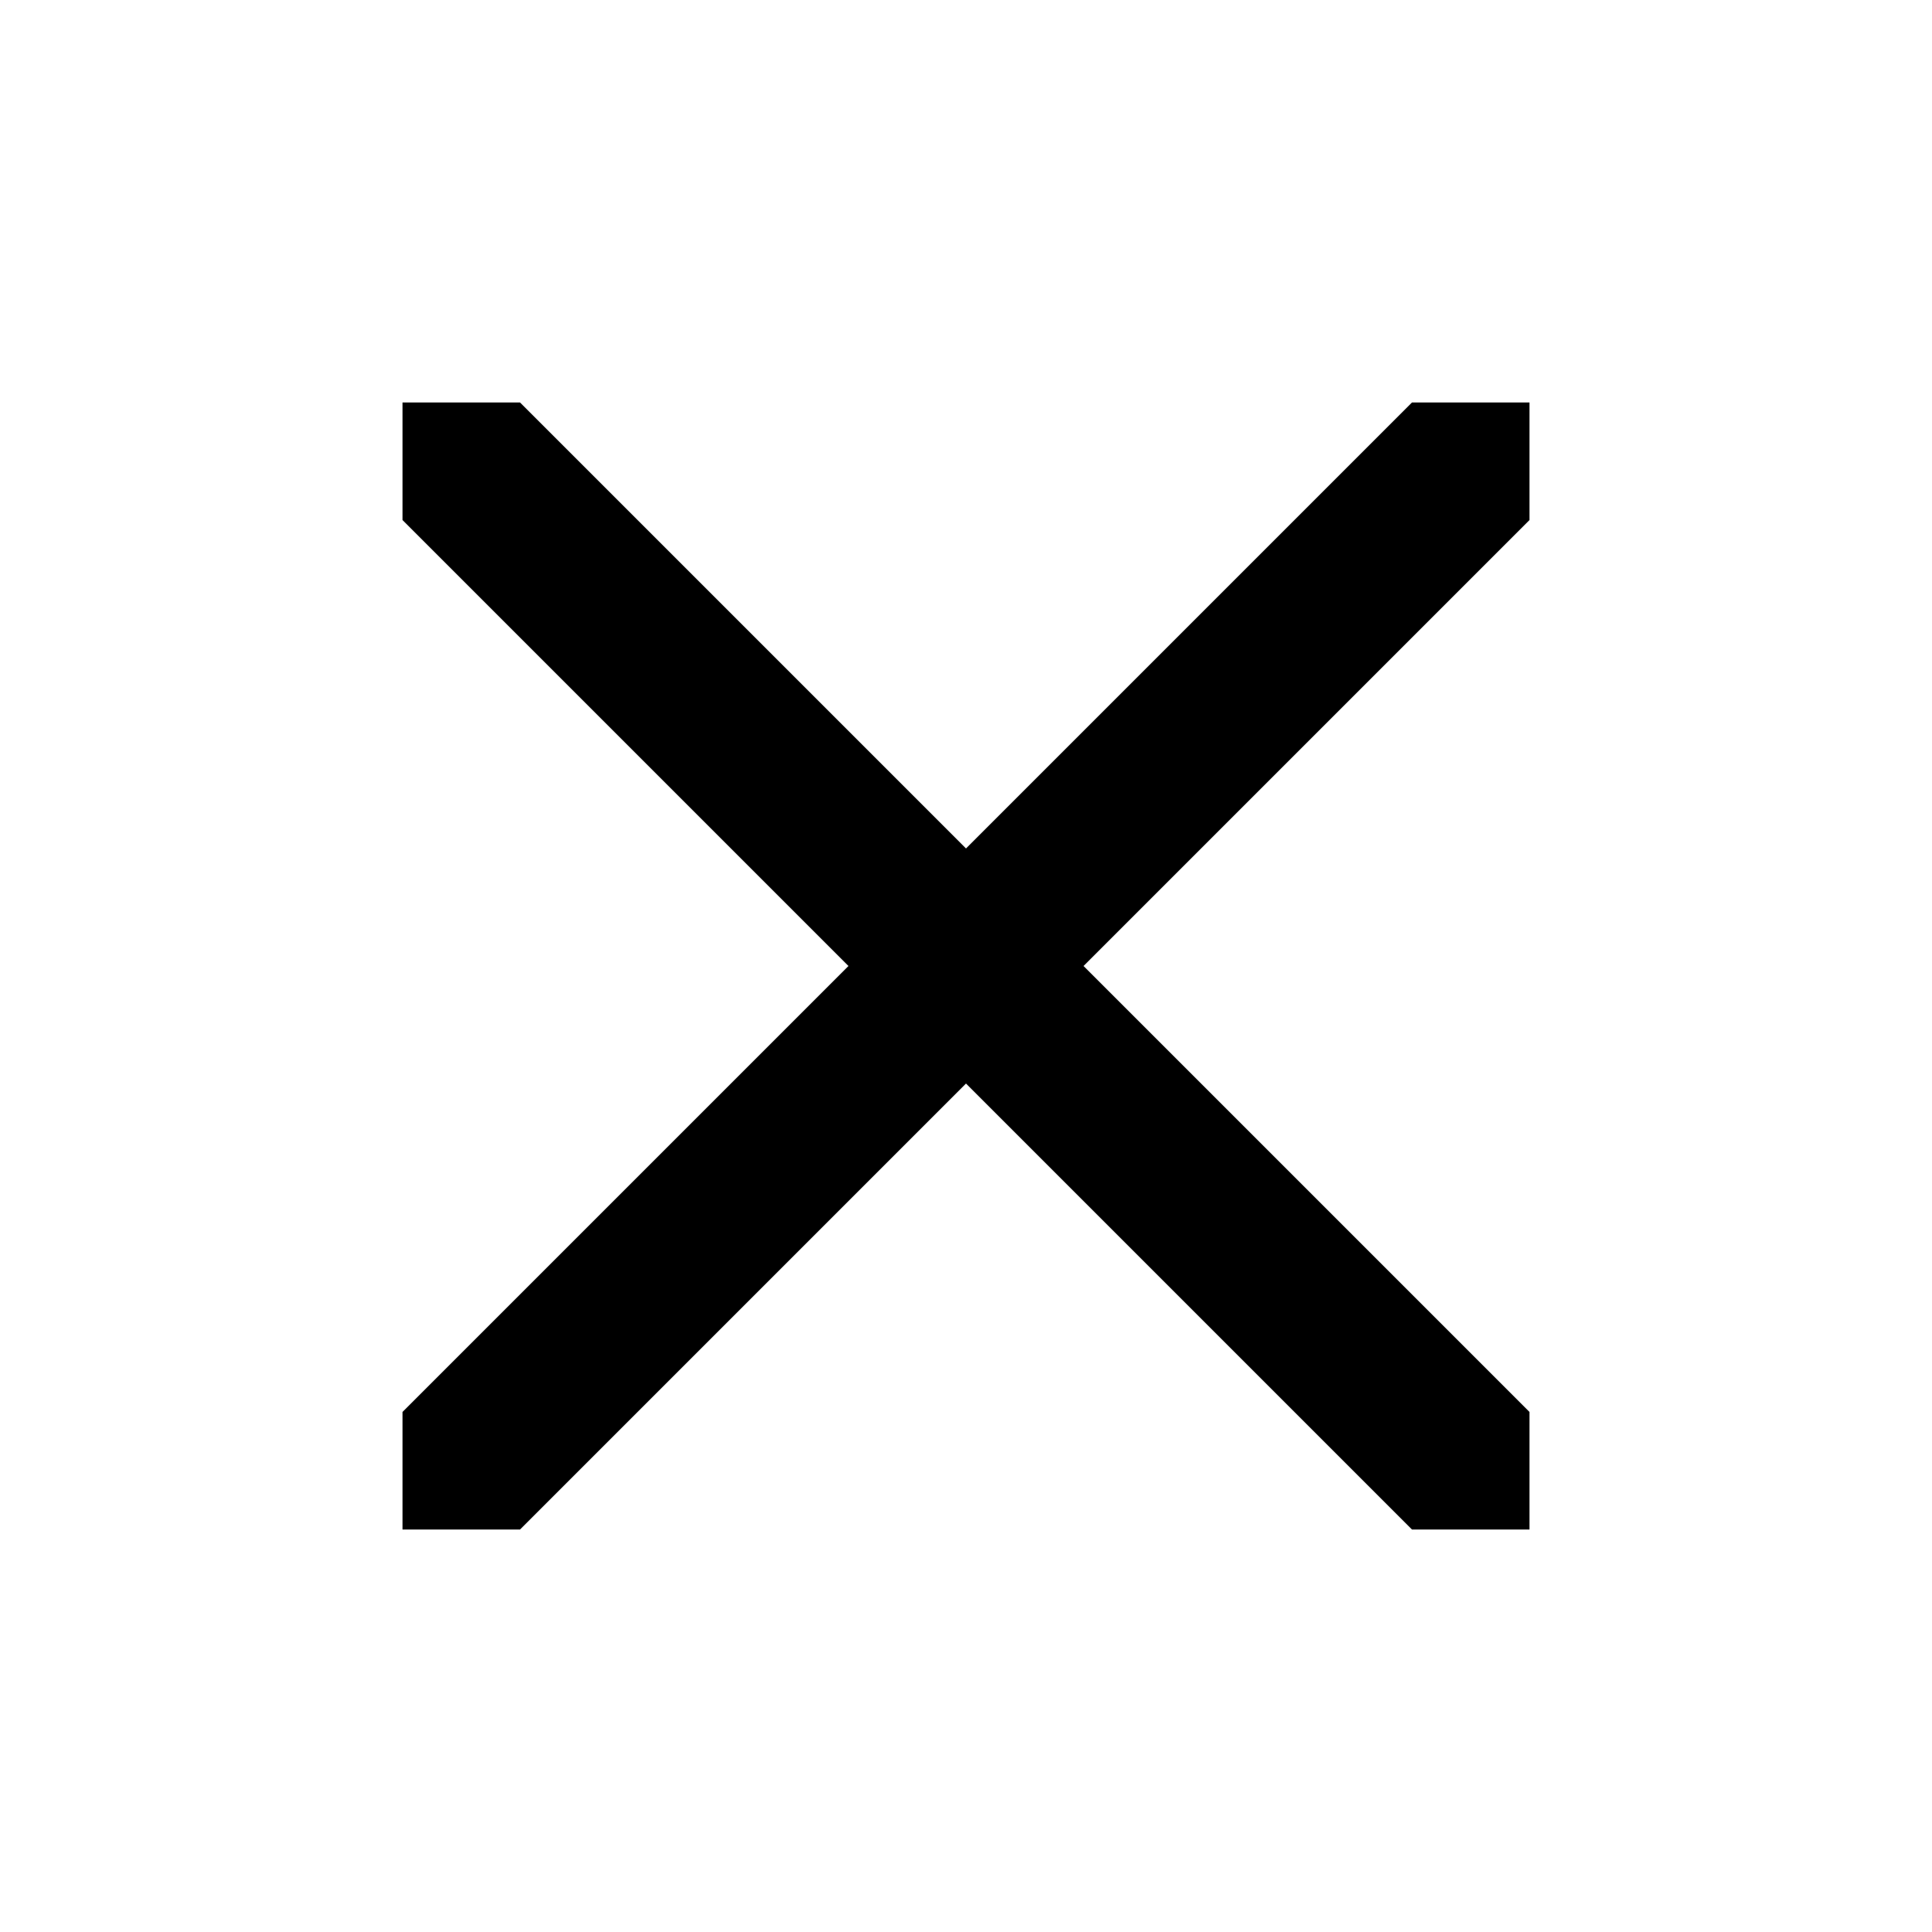
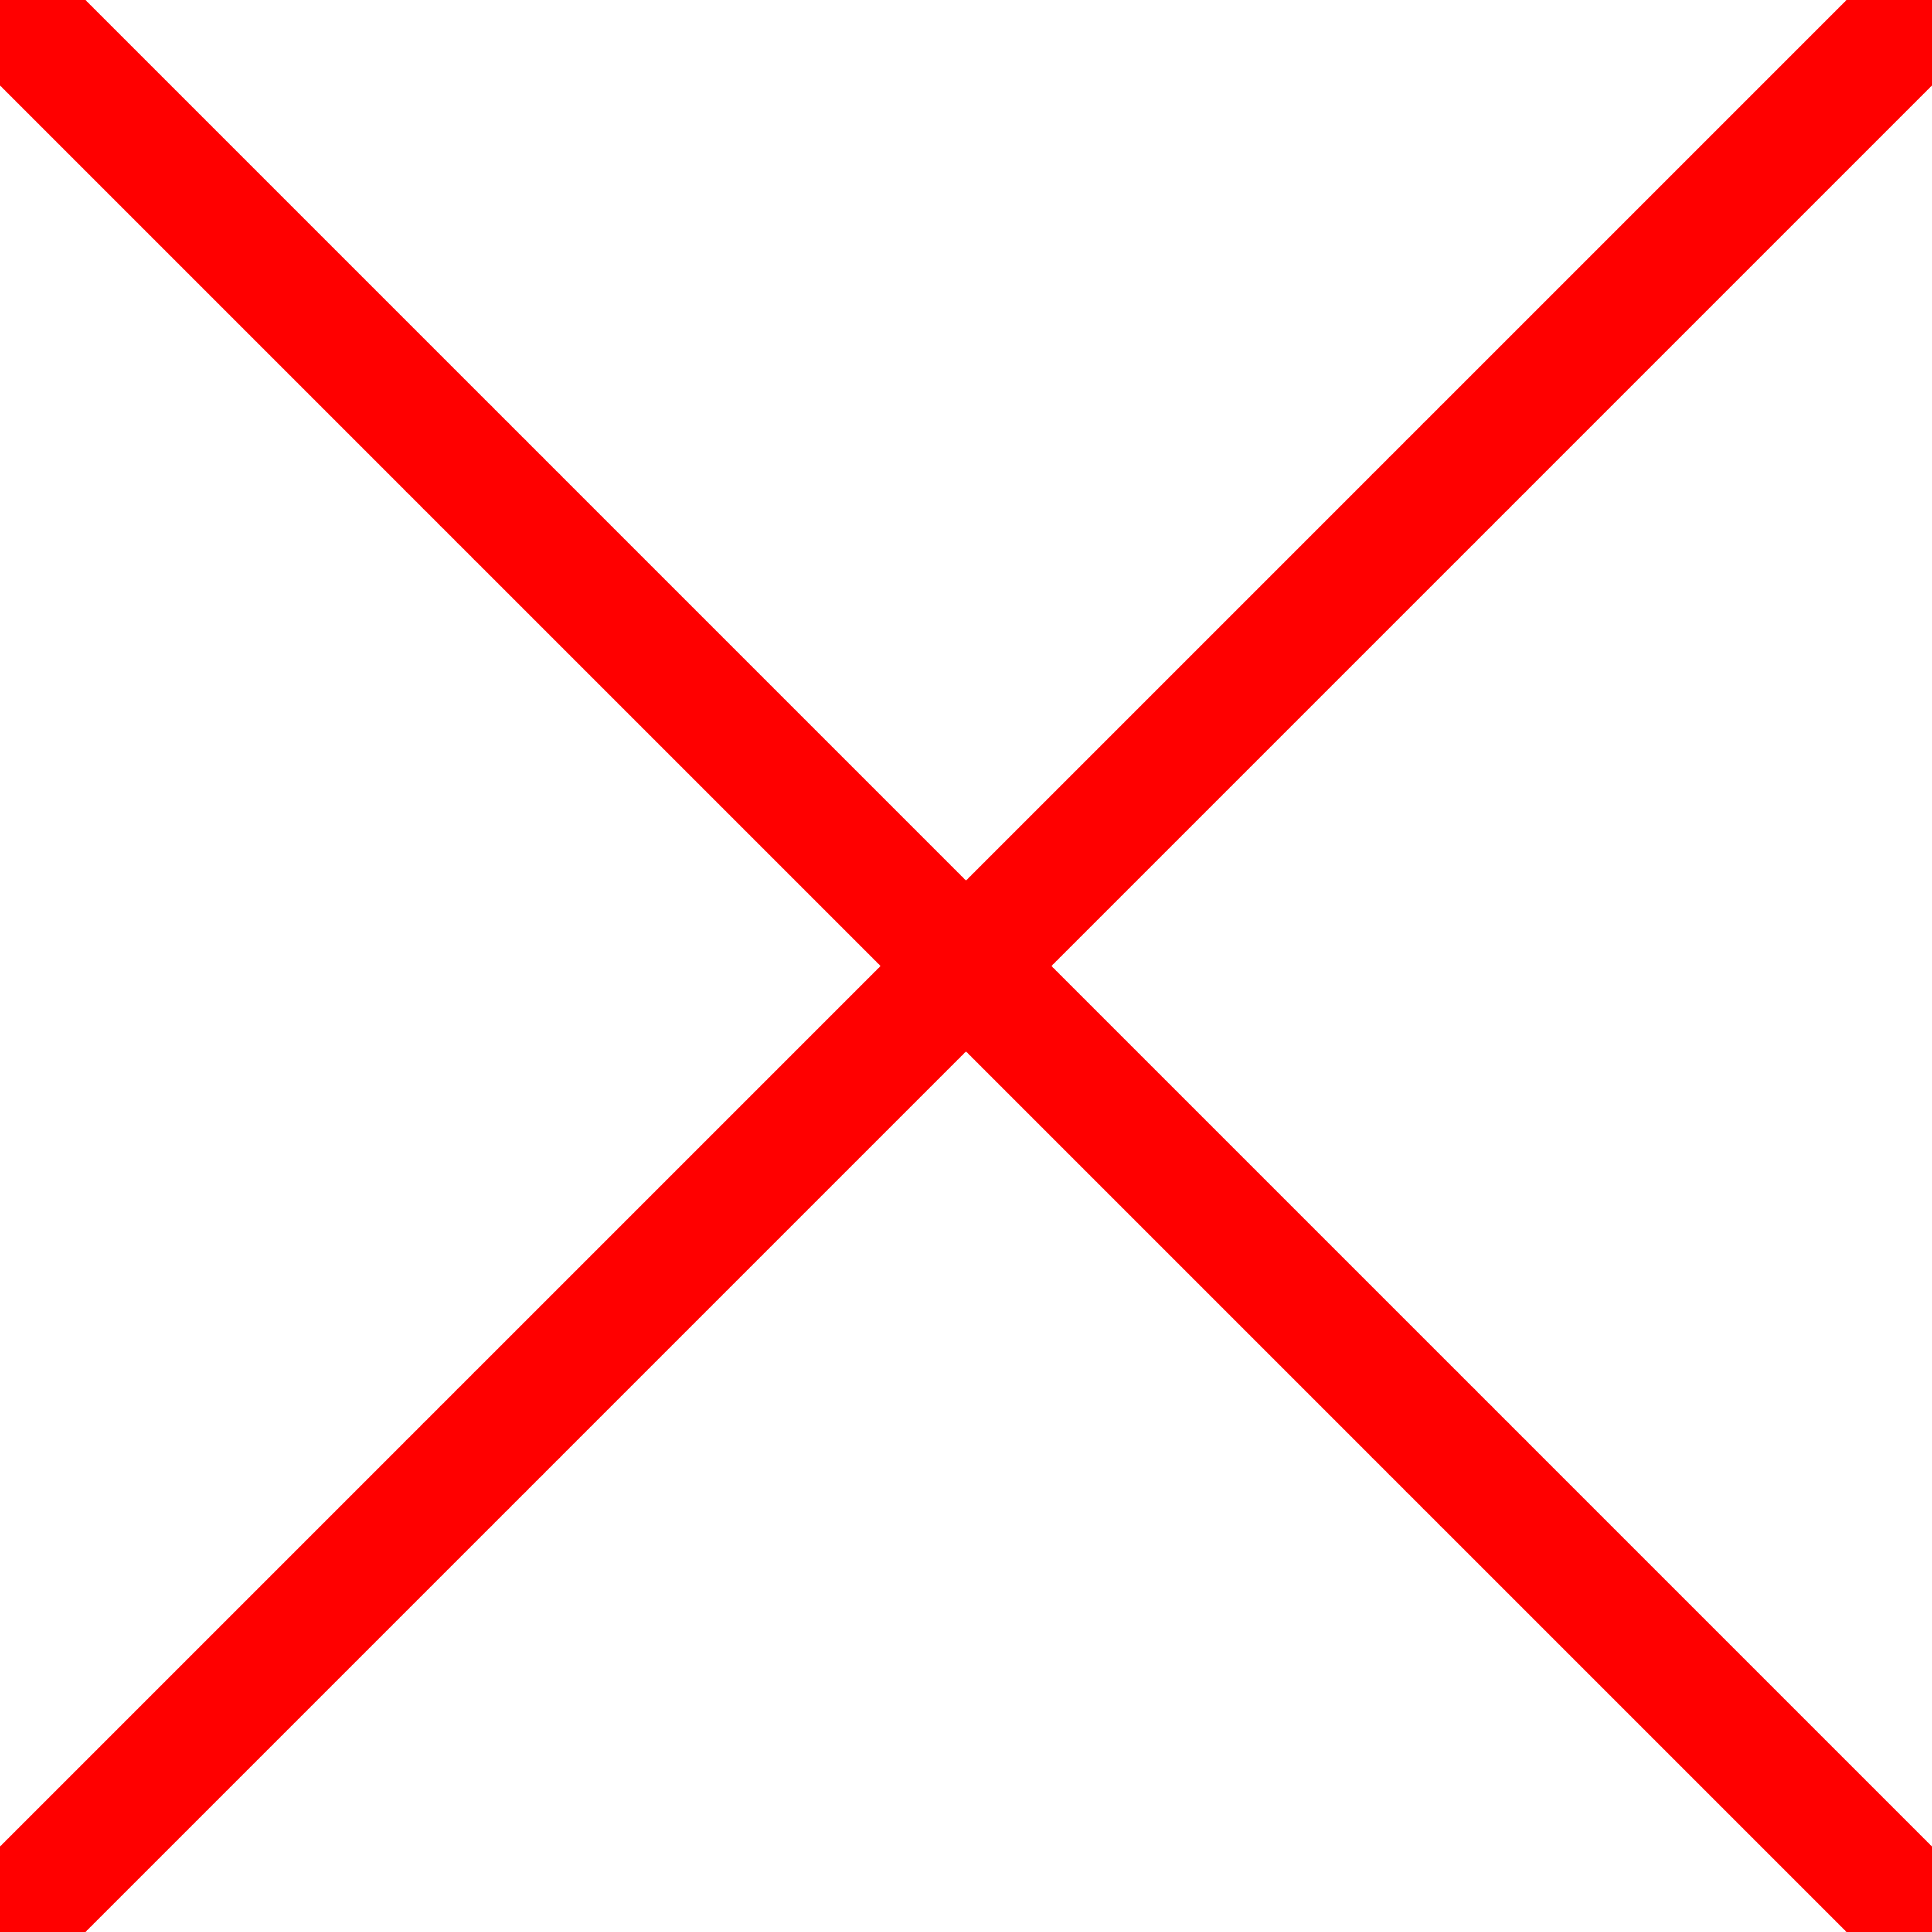
- <svg xmlns="http://www.w3.org/2000/svg" version="1.1" id="mdi-window-close" width="24" height="24" viewBox="0 0 24 24">
-   <path d="M13.46,12L19,17.54V19H17.54L12,13.46L6.46,19H5V17.54L10.54,12L5,6.46V5H6.46L12,10.54L17.54,5H19V6.46L13.46,12Z" />
+ <svg xmlns="http://www.w3.org/2000/svg" id="svg8" version="1.1" viewBox="0 0 52.917 52.917" height="200" width="200">
+   <defs id="defs2" />
+   <g transform="translate(9.354422,9.354422)" id="layer1">
+     <path id="path833" d="M -9.354,-9.354 43.562,43.562" style="fill:none;stroke:#ff0000;stroke-width:3.307;stroke-linecap:butt;stroke-linejoin:miter;stroke-miterlimit:4;stroke-dasharray:none;stroke-opacity:1" />
+     <path id="path835" d="M -9.354,43.562 43.562,-9.354" style="fill:none;stroke:#ff0000;stroke-width:3.307;stroke-linecap:butt;stroke-linejoin:miter;stroke-miterlimit:4;stroke-dasharray:none;stroke-opacity:1" />
+   </g>
</svg>
